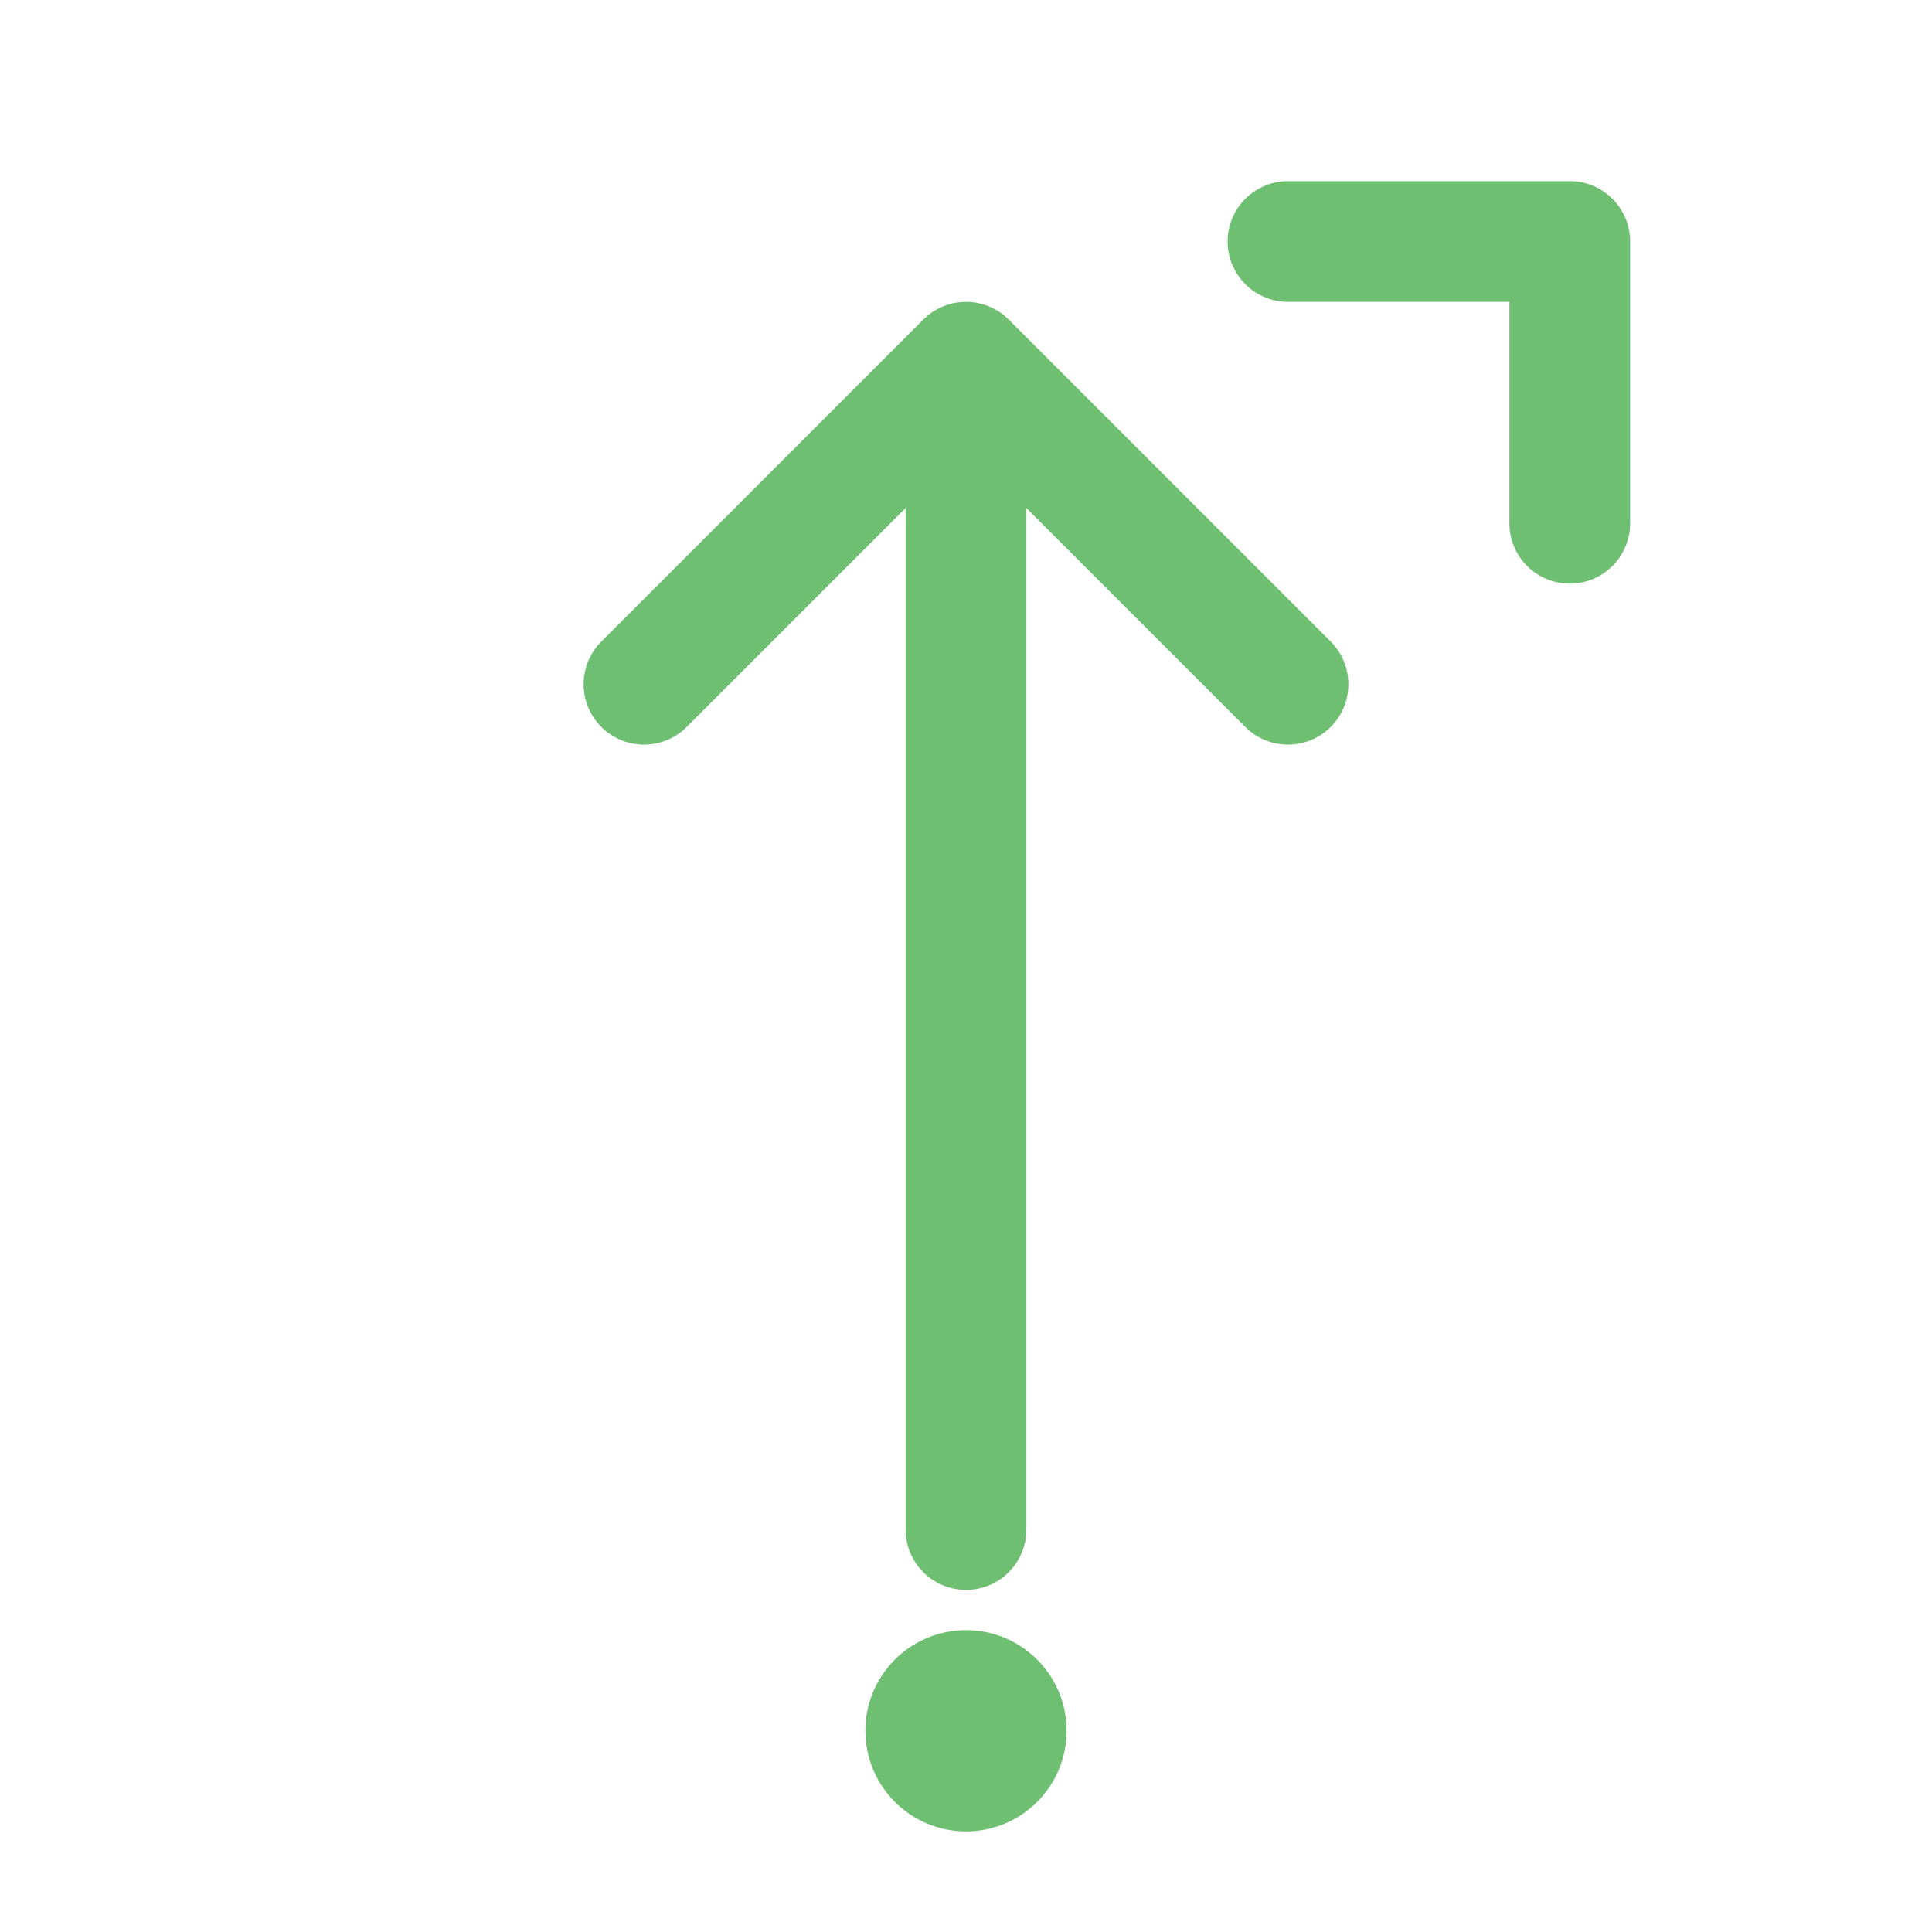
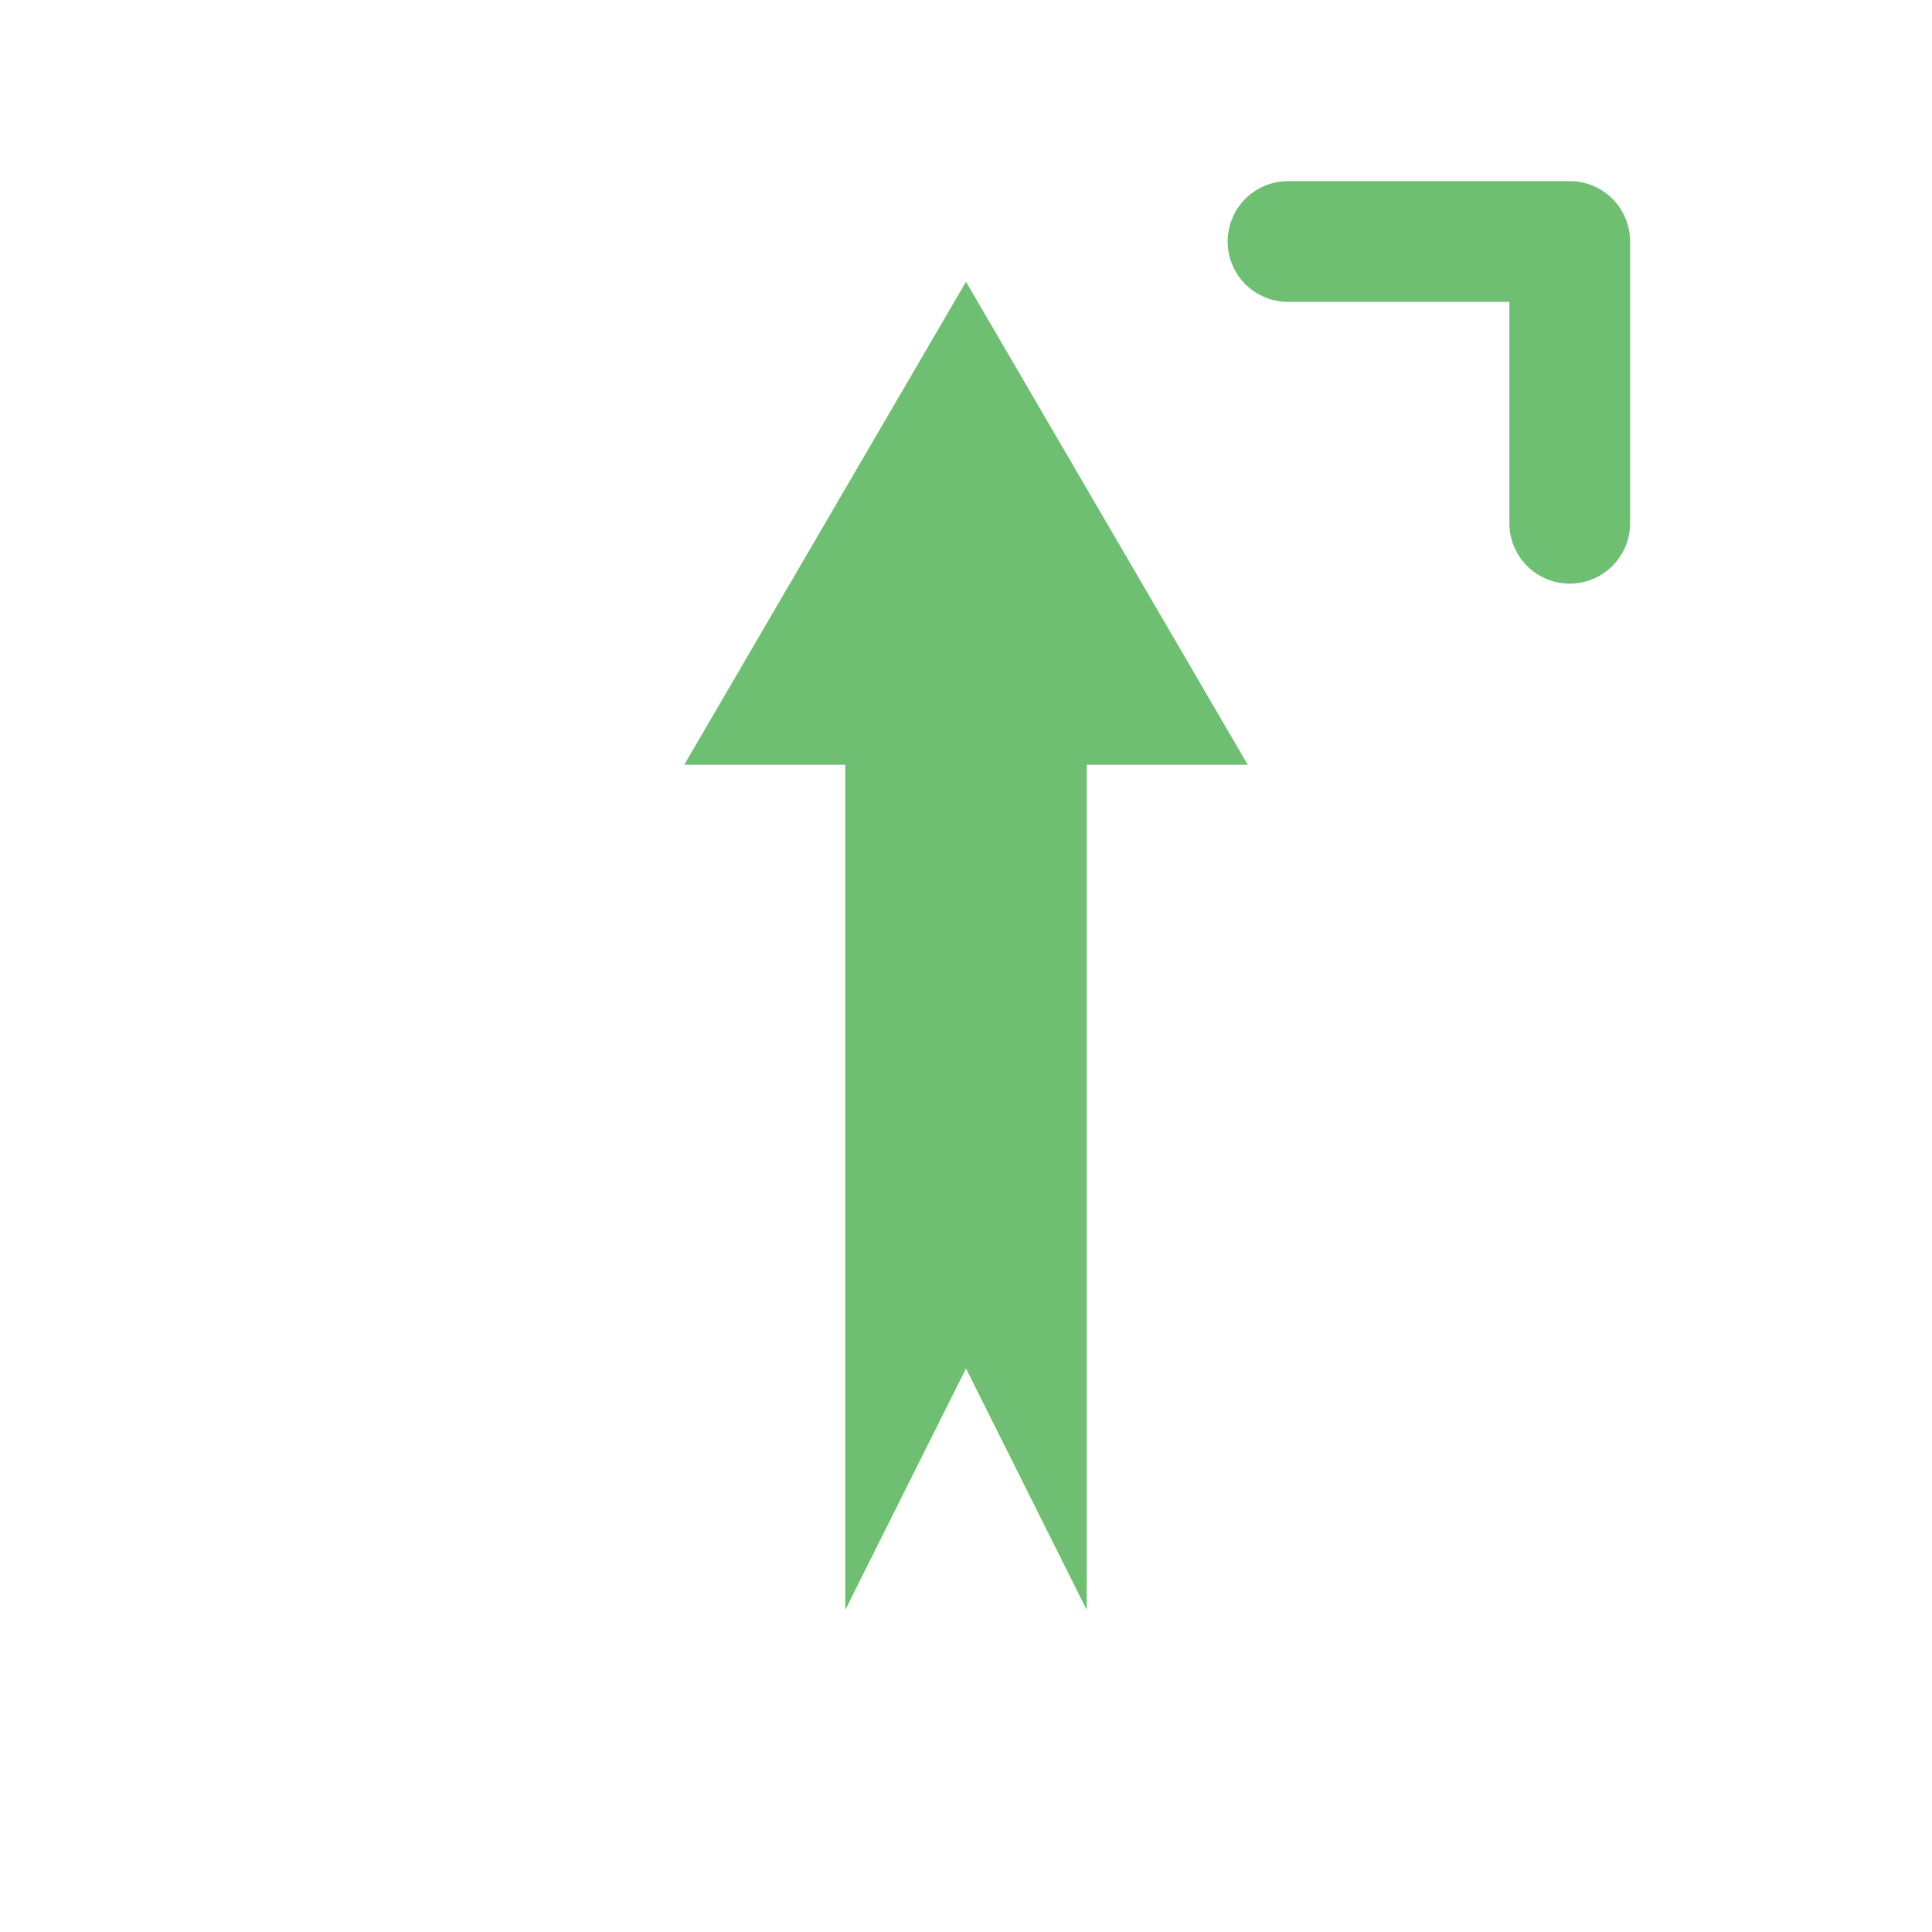
<svg xmlns="http://www.w3.org/2000/svg" viewBox="0 0 96 96" color="#ece9f7">
-   <path d="M48 18 V76 M48 18 L32 34 M48 18 L64 34" stroke="#6fbf73" stroke-width="6" fill="none" stroke-linecap="round" stroke-linejoin="round" />
+   <path d="M48 14 L62 38 L54 38 L54 80 L48 68 L42 80 L42 38 L34 38 Z" fill="#6fbf73" />
  <path d="M64 12 L78 12 L78 26" stroke="#6fbf73" stroke-width="6" fill="none" stroke-linecap="round" stroke-linejoin="round" />
-   <circle cx="48" cy="86" r="5" fill="#6fbf73" />
</svg>
